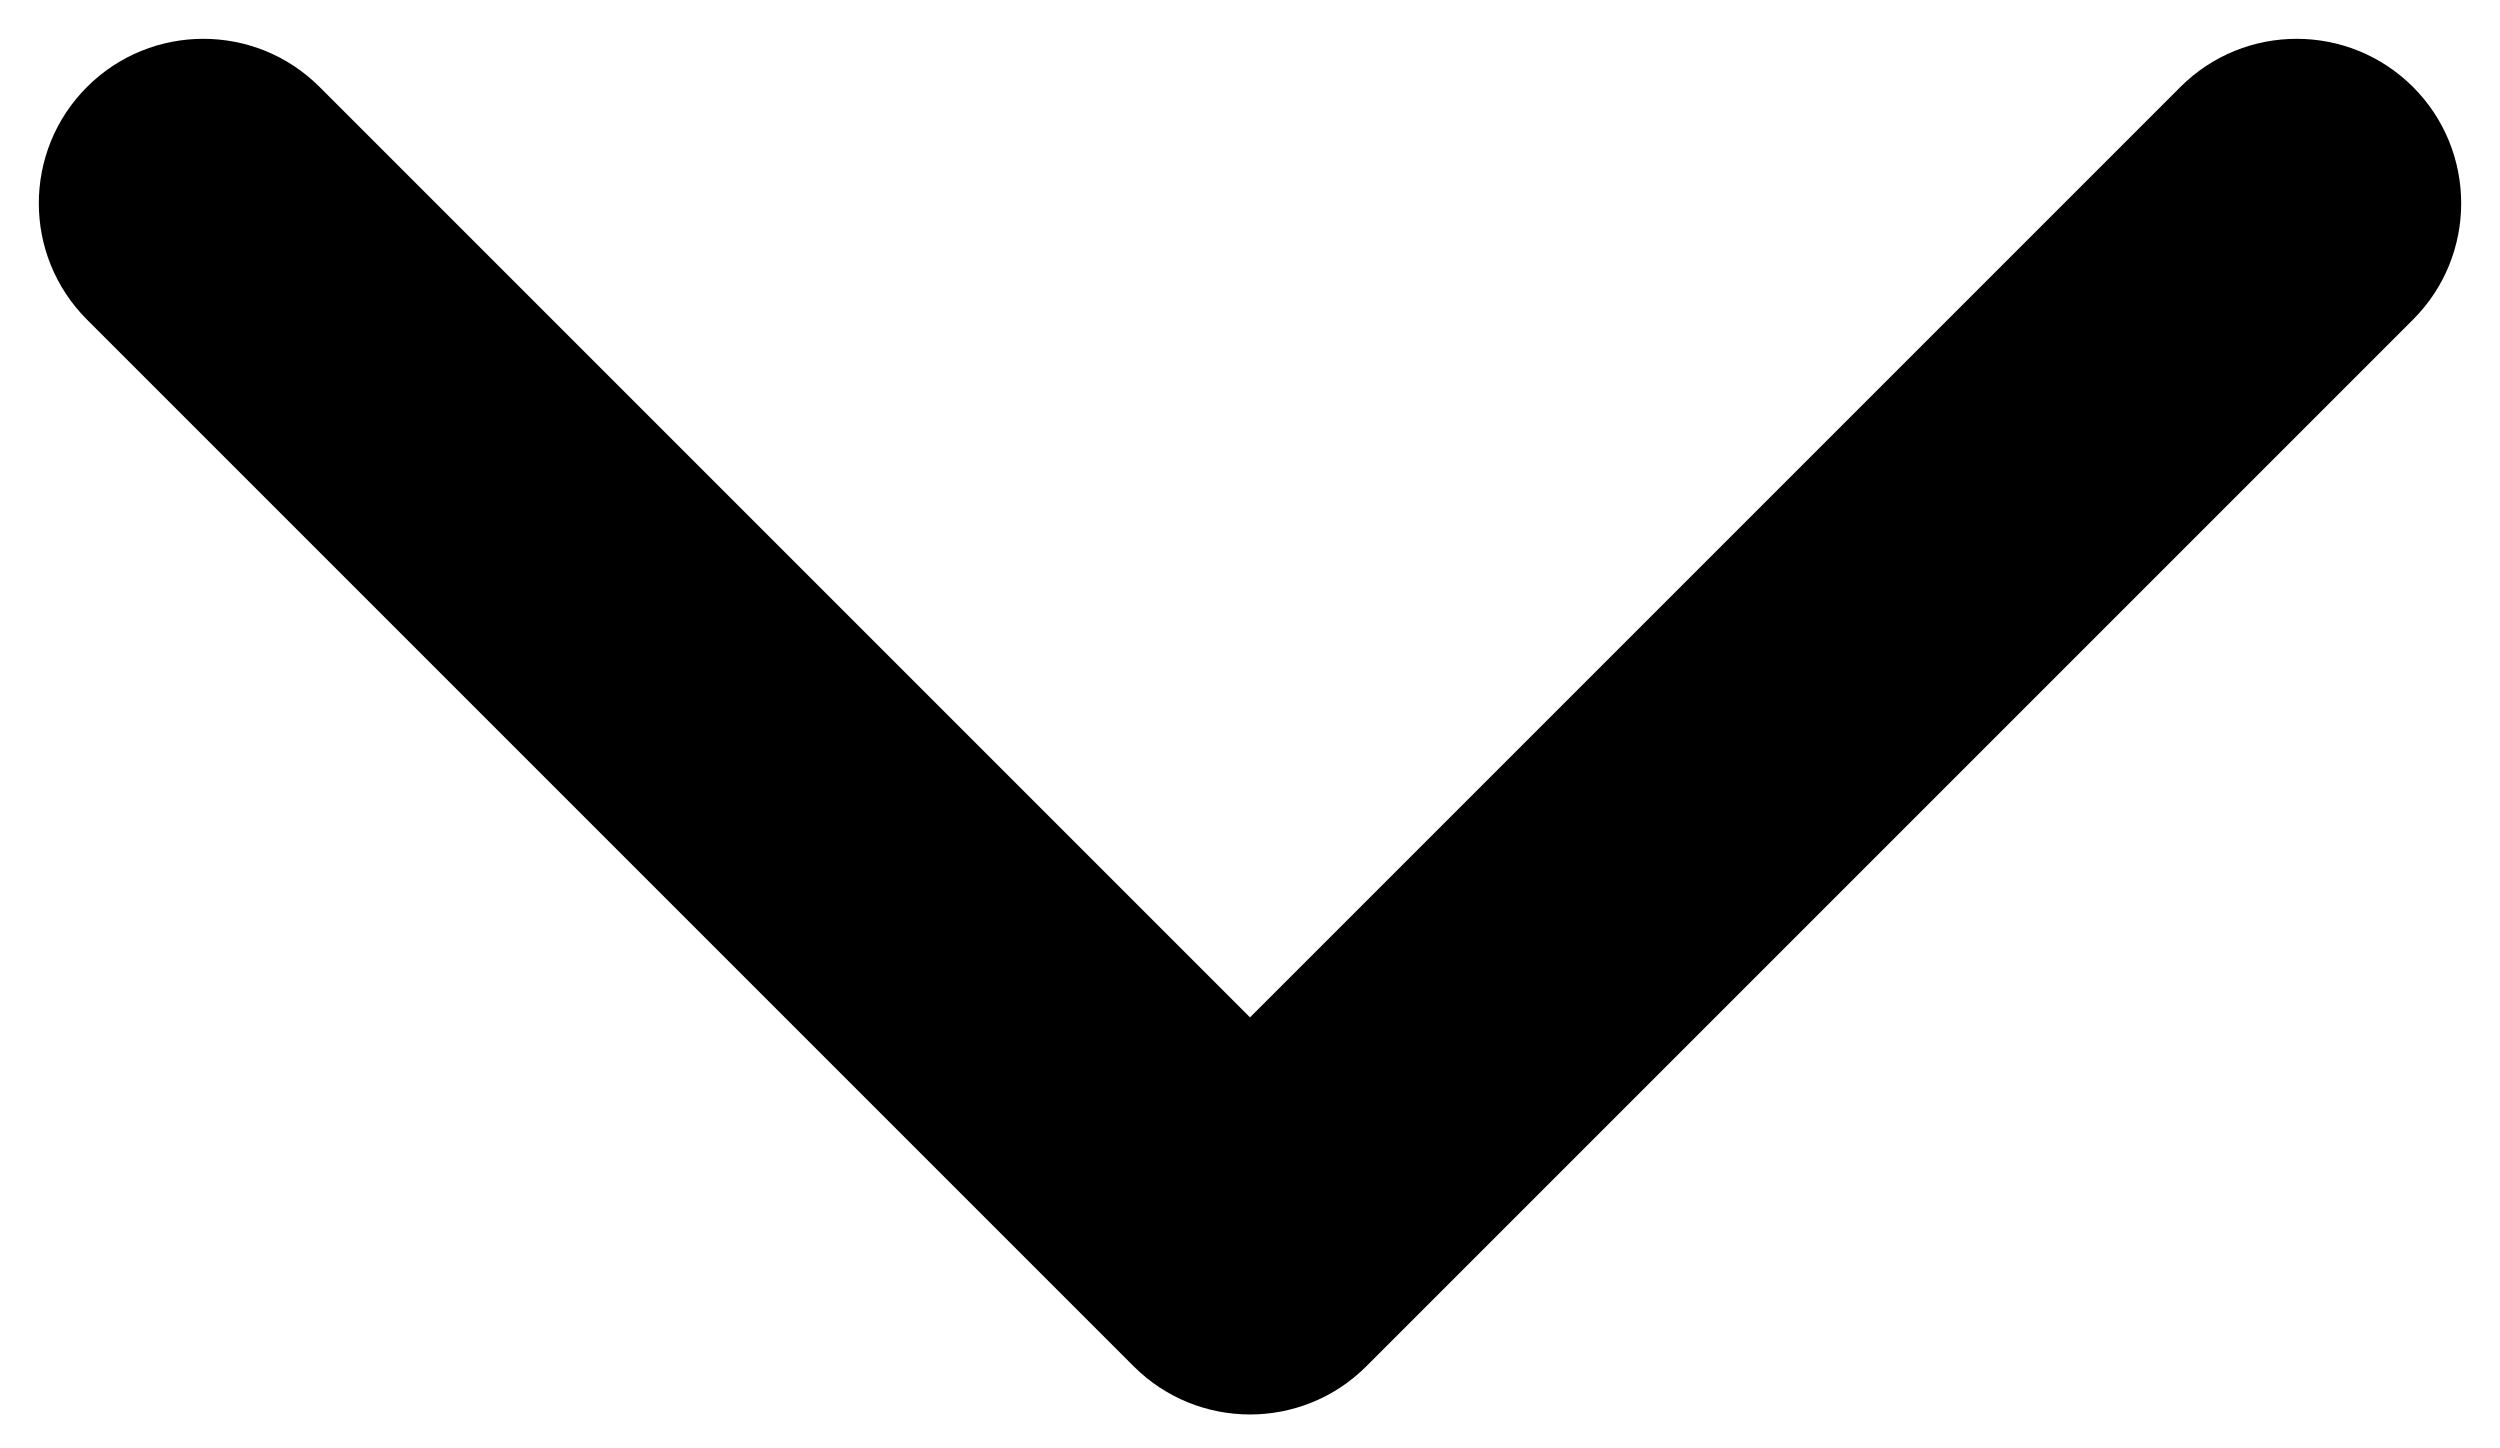
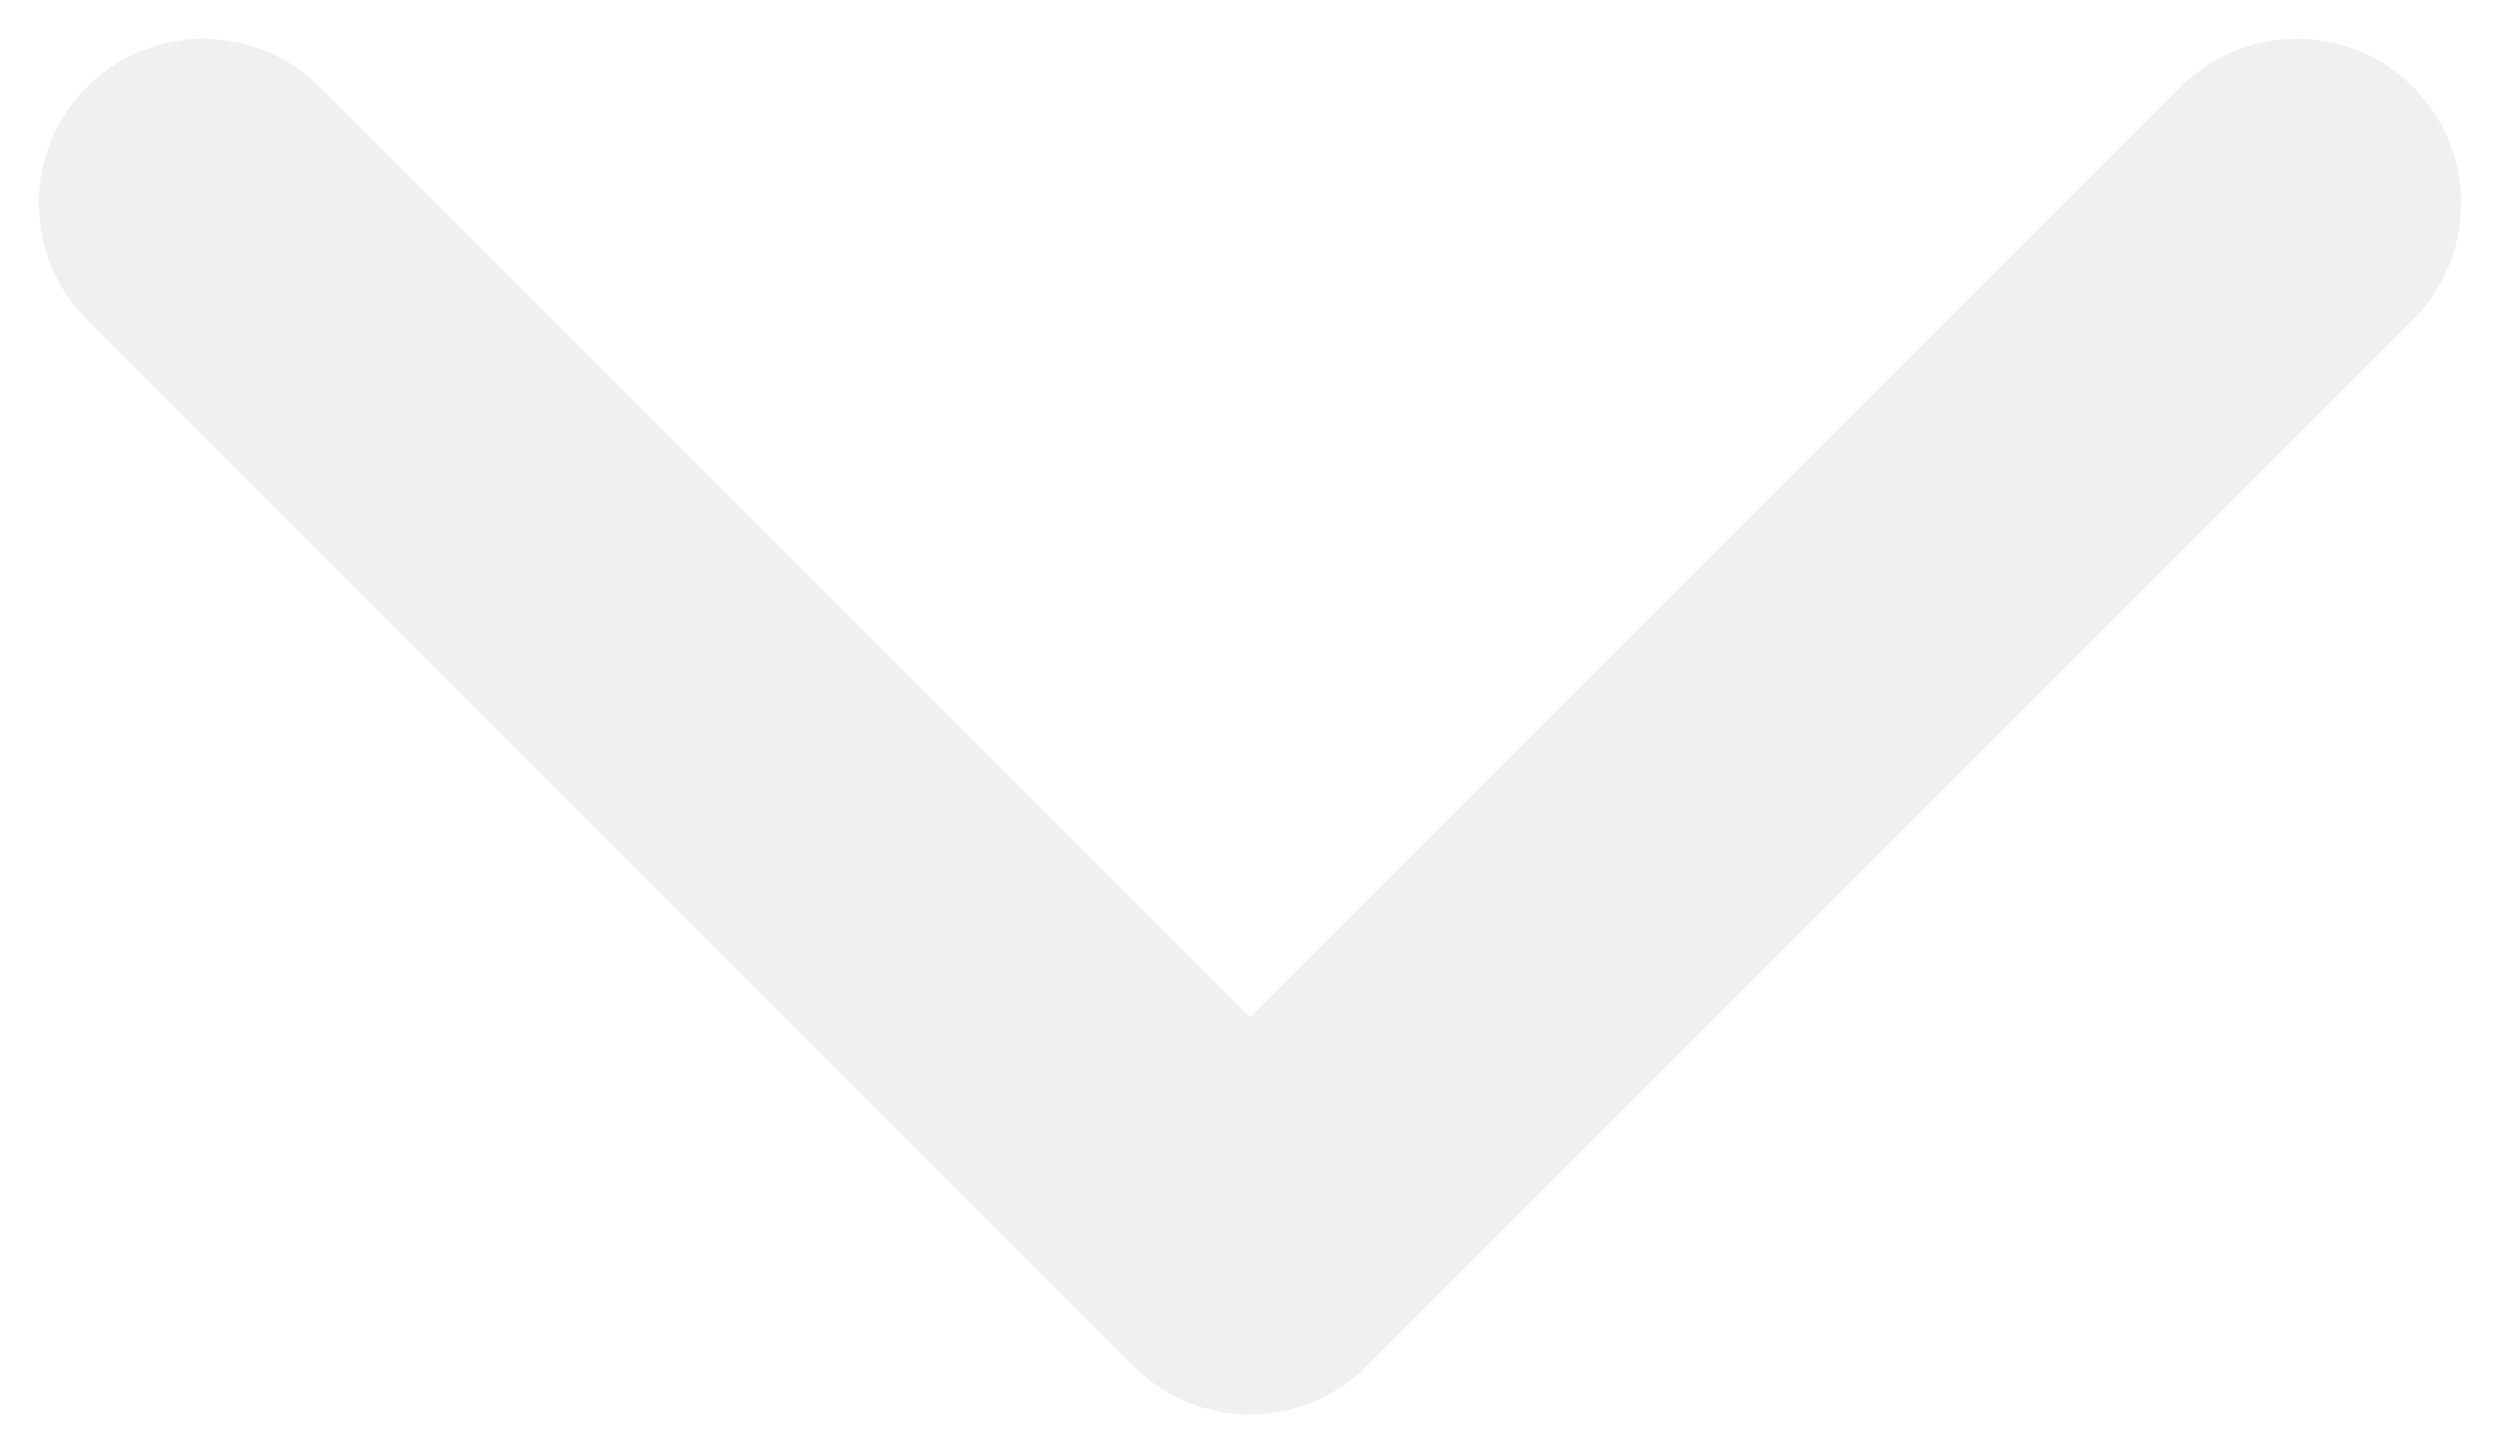
- <svg xmlns="http://www.w3.org/2000/svg" width="38" height="22" viewBox="0 0 38 22" fill="none">
-   <path d="M17.232 20.768C18.209 21.744 19.791 21.744 20.768 20.768L36.678 4.858C37.654 3.882 37.654 2.299 36.678 1.322C35.701 0.346 34.118 0.346 33.142 1.322L19 15.464L4.858 1.322C3.882 0.346 2.299 0.346 1.322 1.322C0.346 2.299 0.346 3.882 1.322 4.858L17.232 20.768ZM16.5 17V19H21.5V17H16.5Z" fill="black" />
+ <svg xmlns="http://www.w3.org/2000/svg" width="38" height="22" viewBox="0 0 38 22" fill="#f0f0f0">
+   <path d="M17.232 20.768C18.209 21.744 19.791 21.744 20.768 20.768L36.678 4.858C37.654 3.882 37.654 2.299 36.678 1.322C35.701 0.346 34.118 0.346 33.142 1.322L19 15.464L4.858 1.322C3.882 0.346 2.299 0.346 1.322 1.322C0.346 2.299 0.346 3.882 1.322 4.858L17.232 20.768ZM16.5 17V19H21.5V17H16.5Z" />
</svg>
